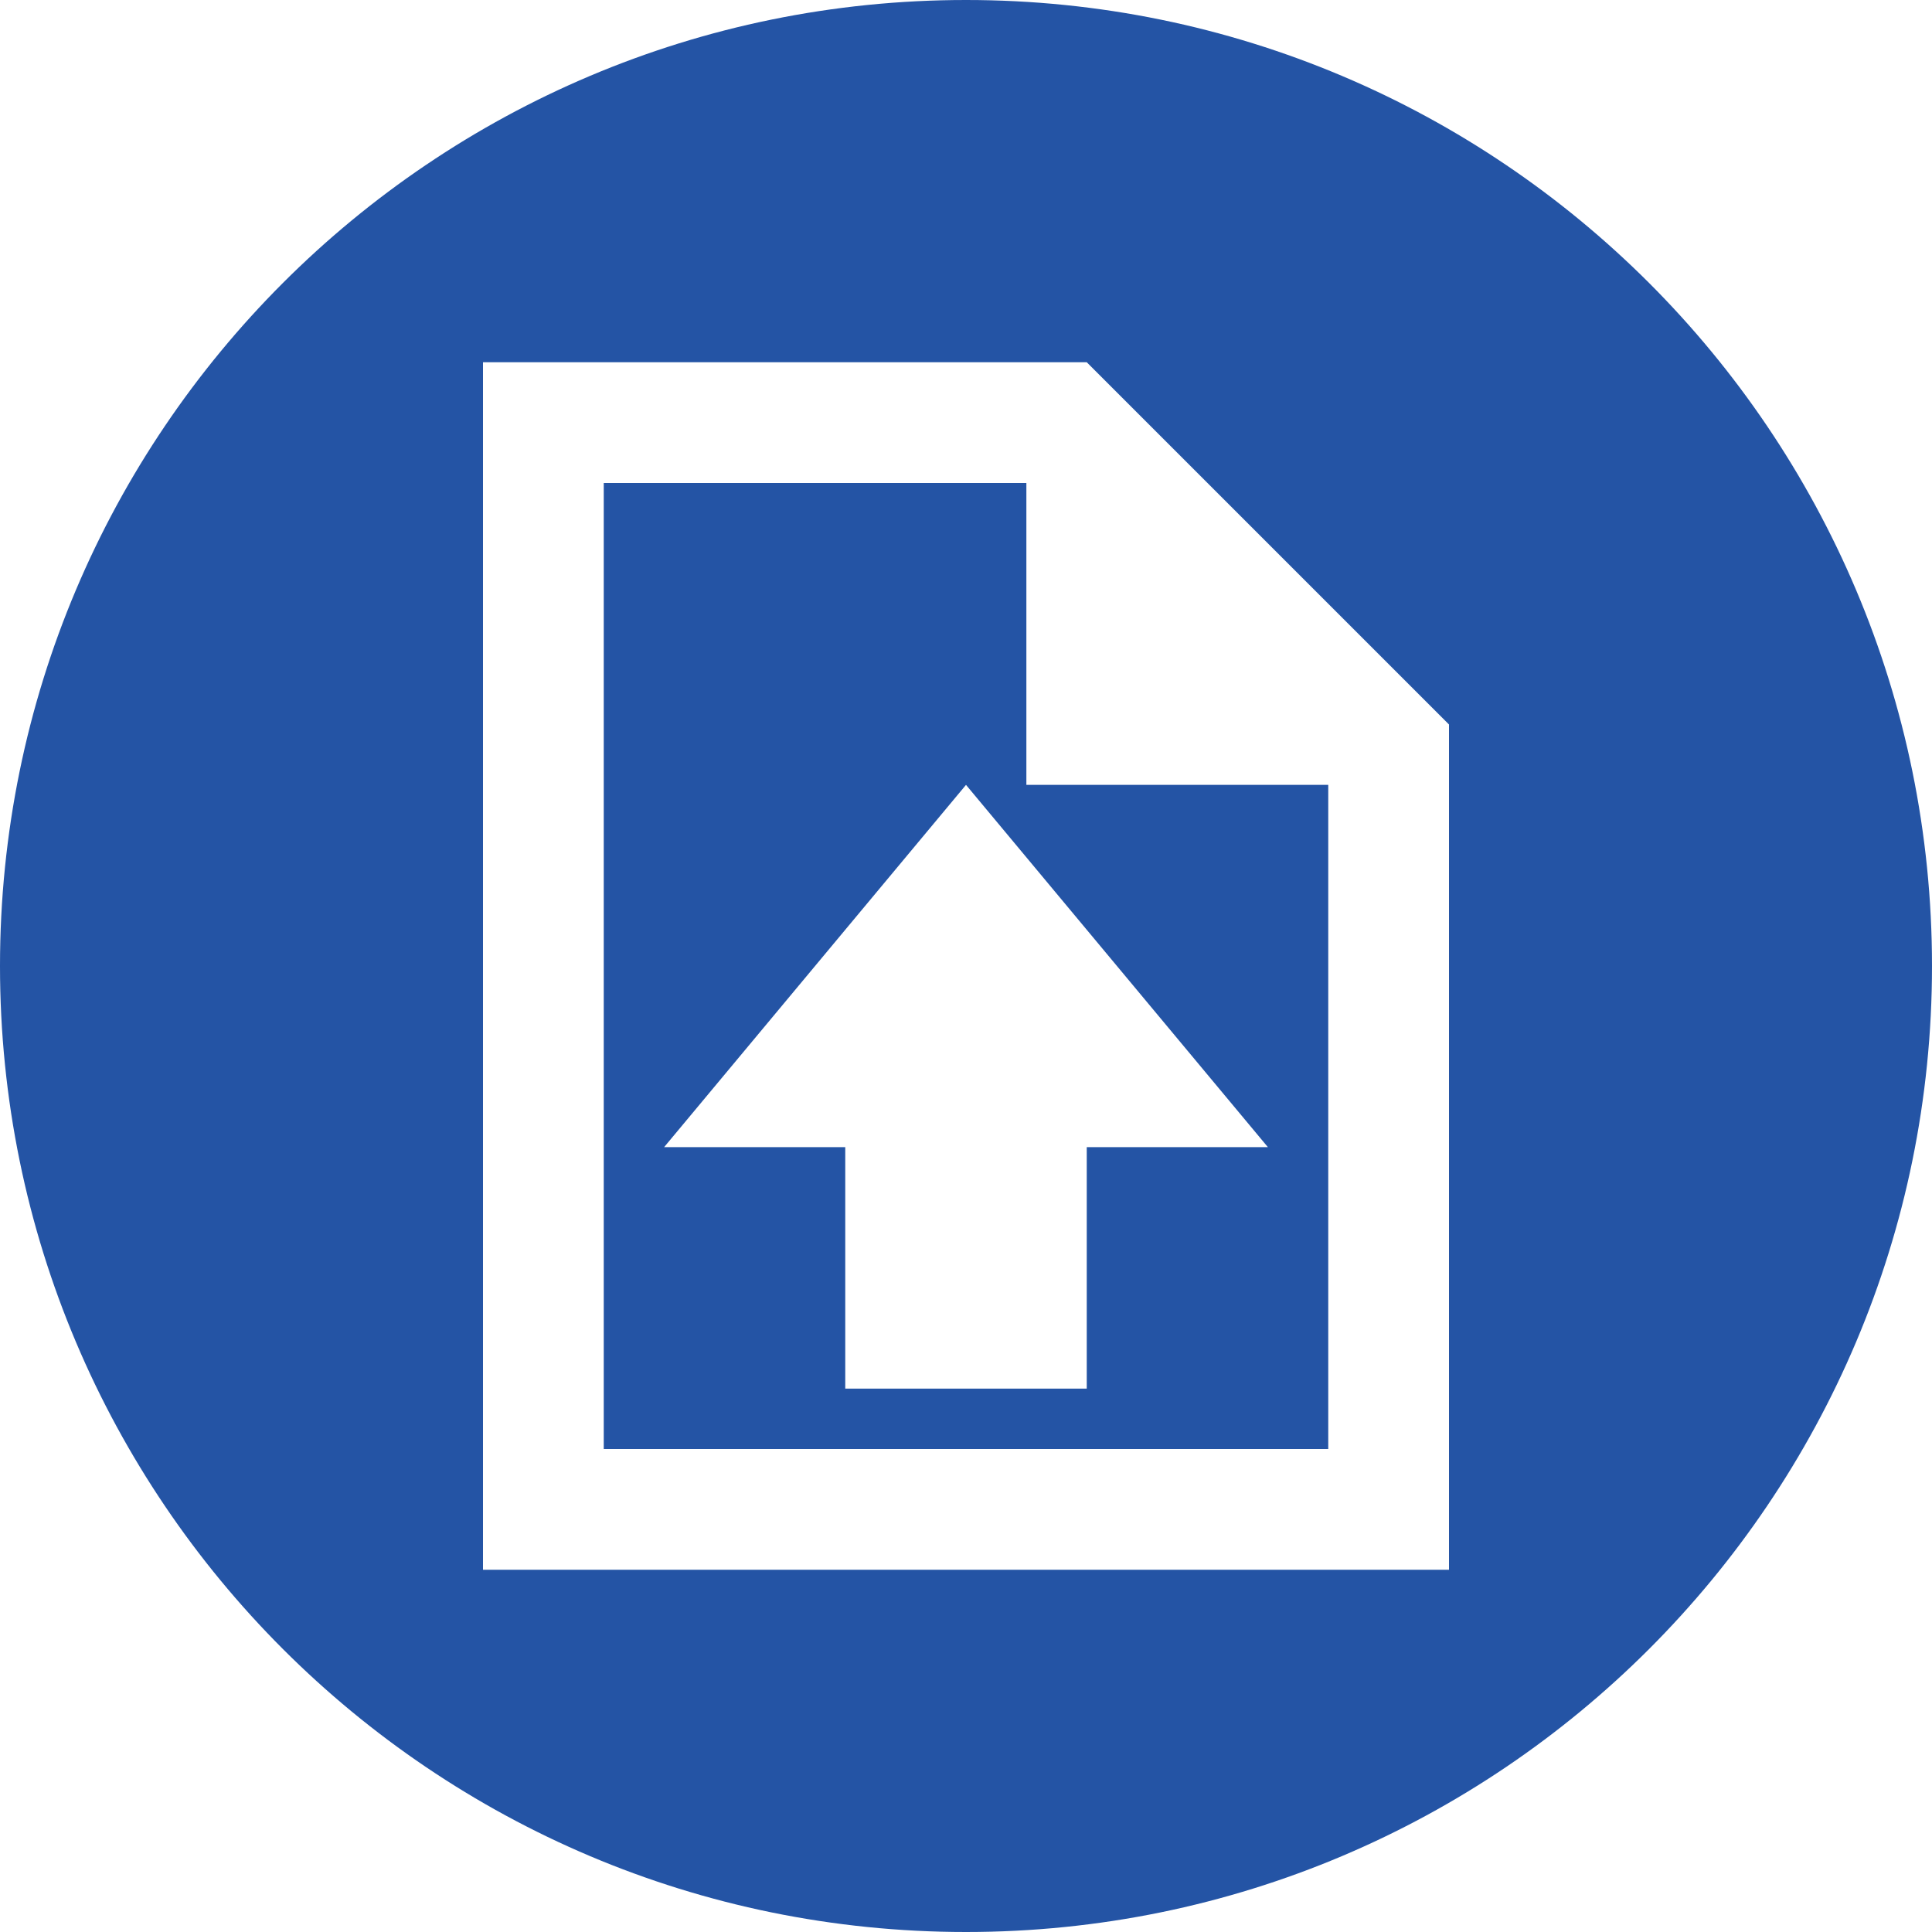
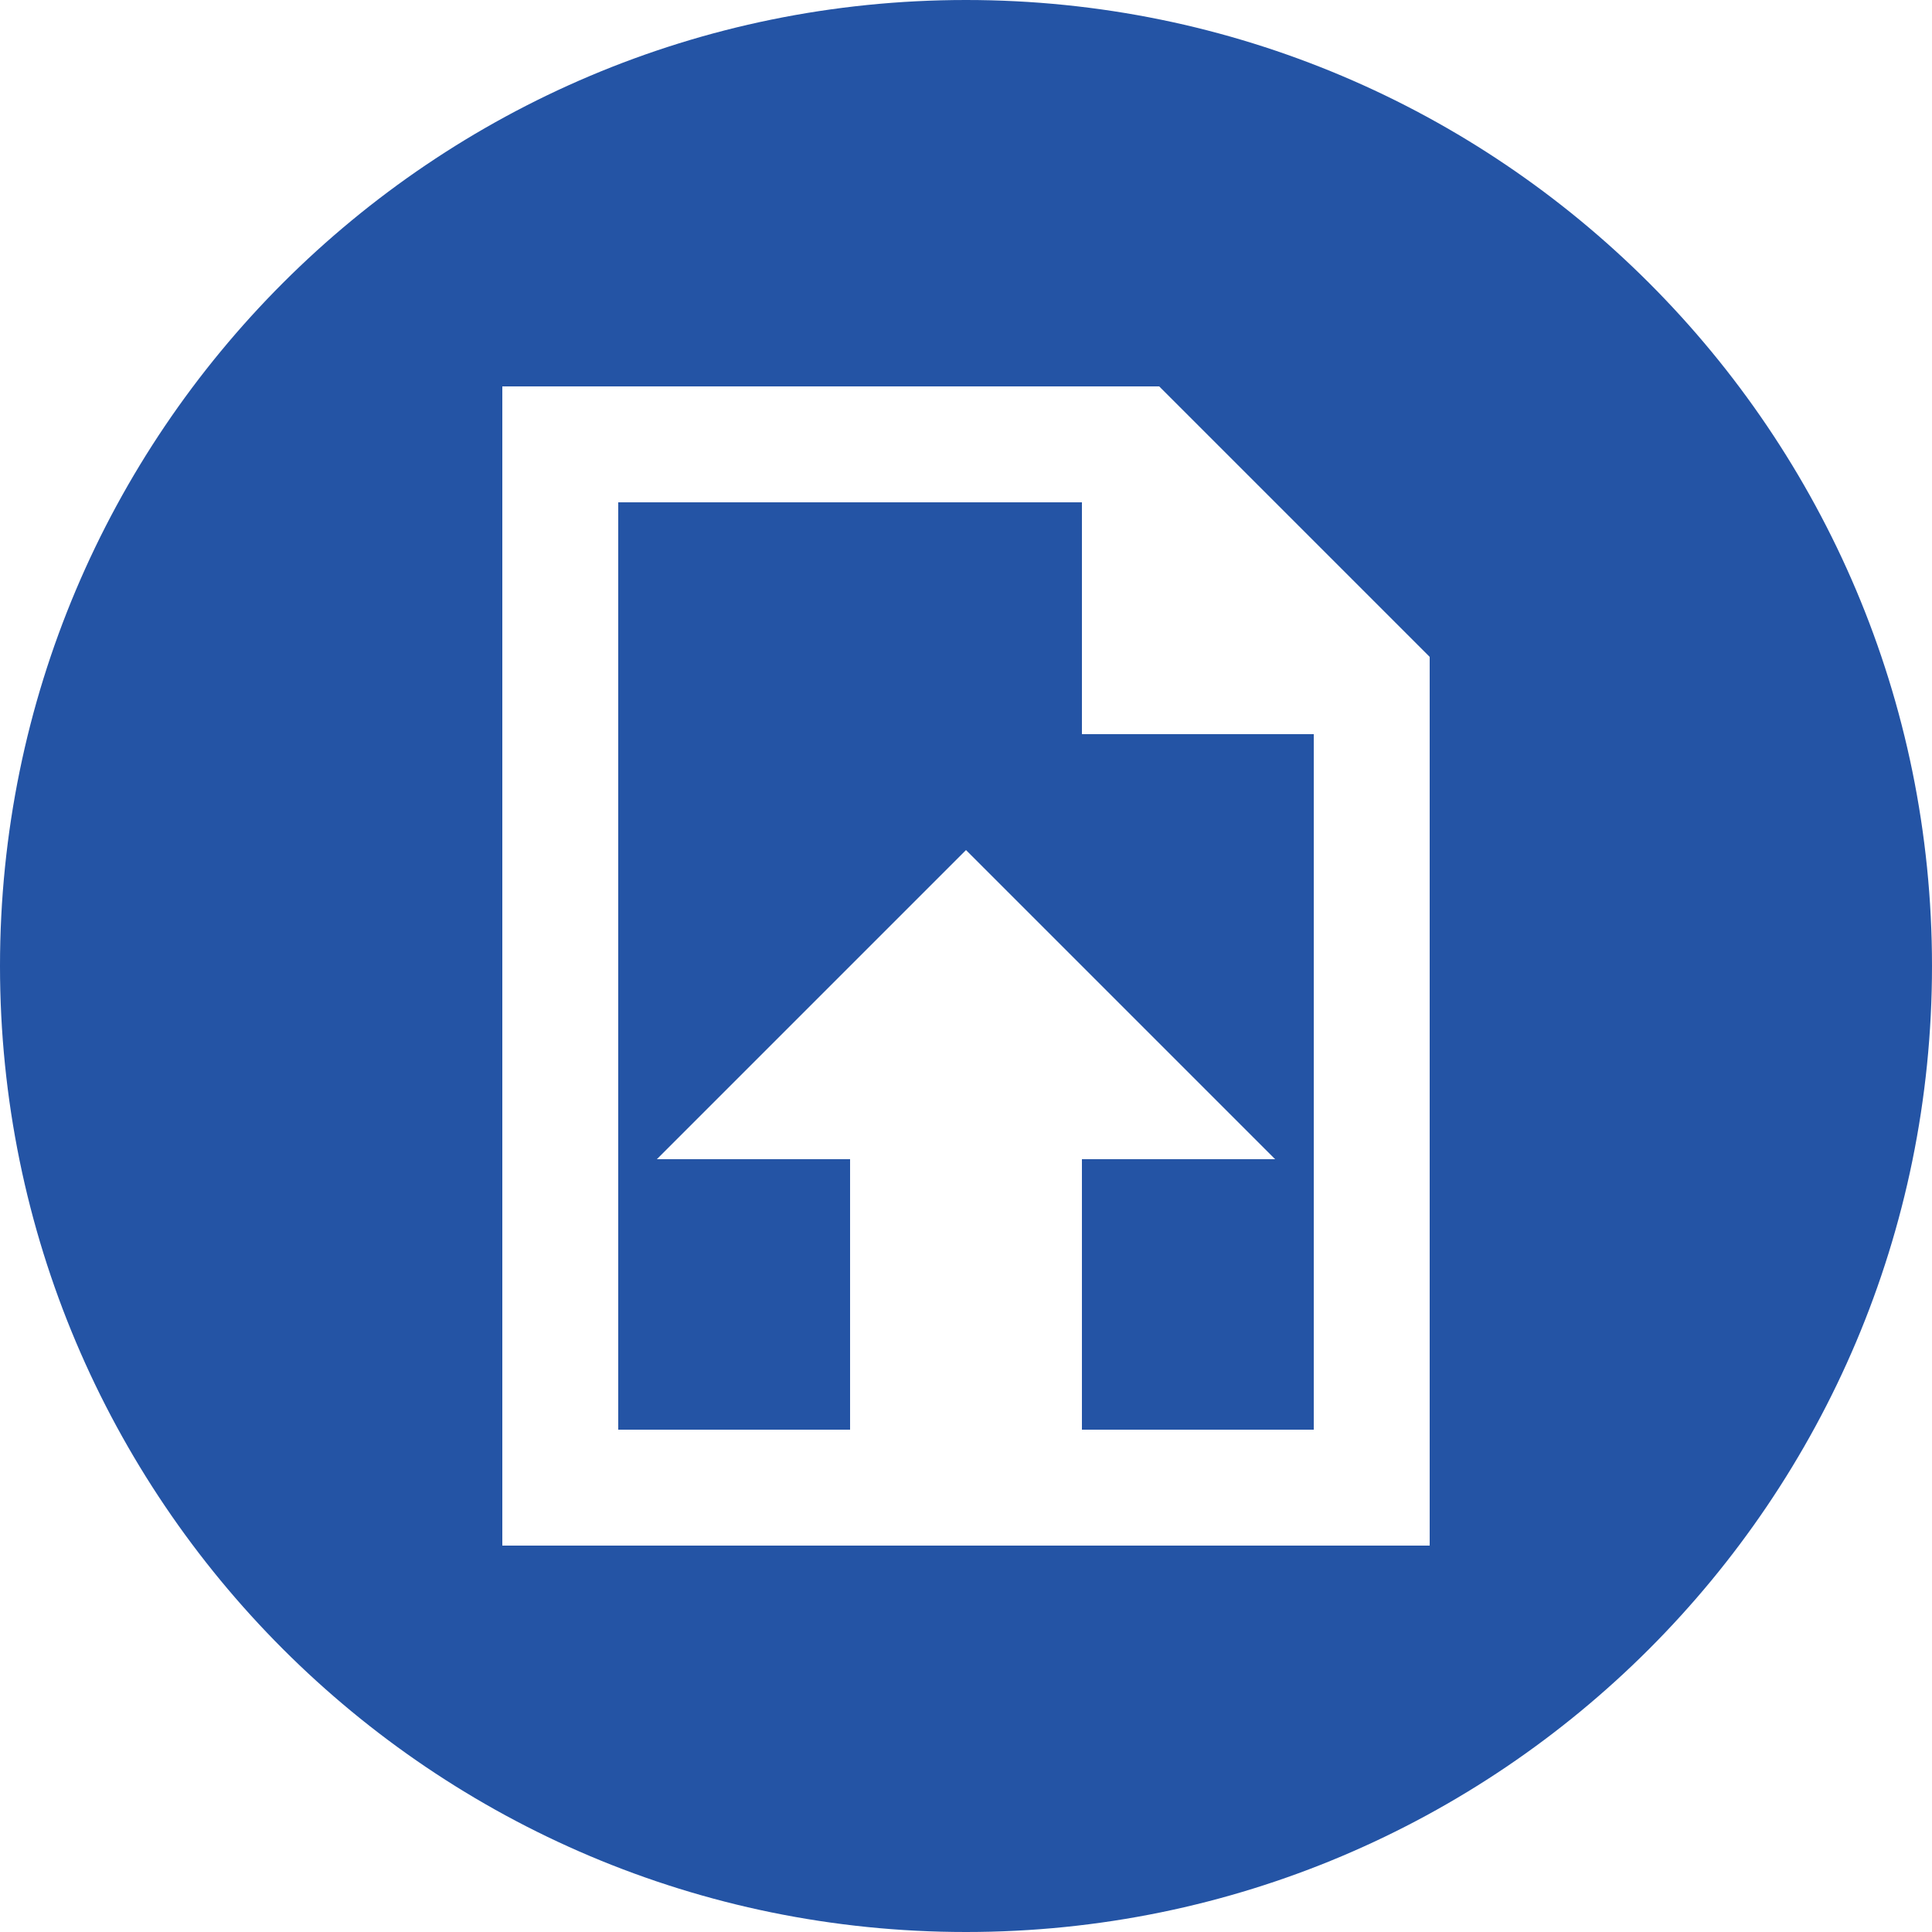
- <svg xmlns="http://www.w3.org/2000/svg" width="32" height="32" viewBox="0 0 32 32">
+ <svg xmlns="http://www.w3.org/2000/svg" width="50" height="50" viewBox="0 0 50 50">
  <path fill="none" d="M0 0h24v24H0V0z" />
-   <path fill="#2454a5" d="M 16 0 A 16 16 0 0 0 0 16 A 16 16 0 0 0 16 32 A 16 16 0 0 0 32 16 A 16 16 0 0 0 16 0 z M 8 6 L 18 6 L 24 12 L 24 26 L 8 26 L 8 6 z M 10 8 L 10 24 L 22 24 L 22 13 L 17 13 L 17 8 L 10 8 z M 16 13 L 21 19 L 18 19 L 18 23 L 14 23 L 14 19 L 11 19 L 16 13 z " />
+   <path fill="#2454a5" d="M 25,0 C 11.193,0 0,11.193 0,25 0,38.807 11.193,50 25,50 38.807,50 50,38.807 50,25 50,11.193 38.807,0 25,0 Z M 13,10 h 17 l 7,7 V 40 H 13 Z M 16,13 v 24 h 18 v -18 H 28 V 13 Z m 9,9 8,8 h -5 v 7 h -6 v -7 h -5 z" />
</svg>
